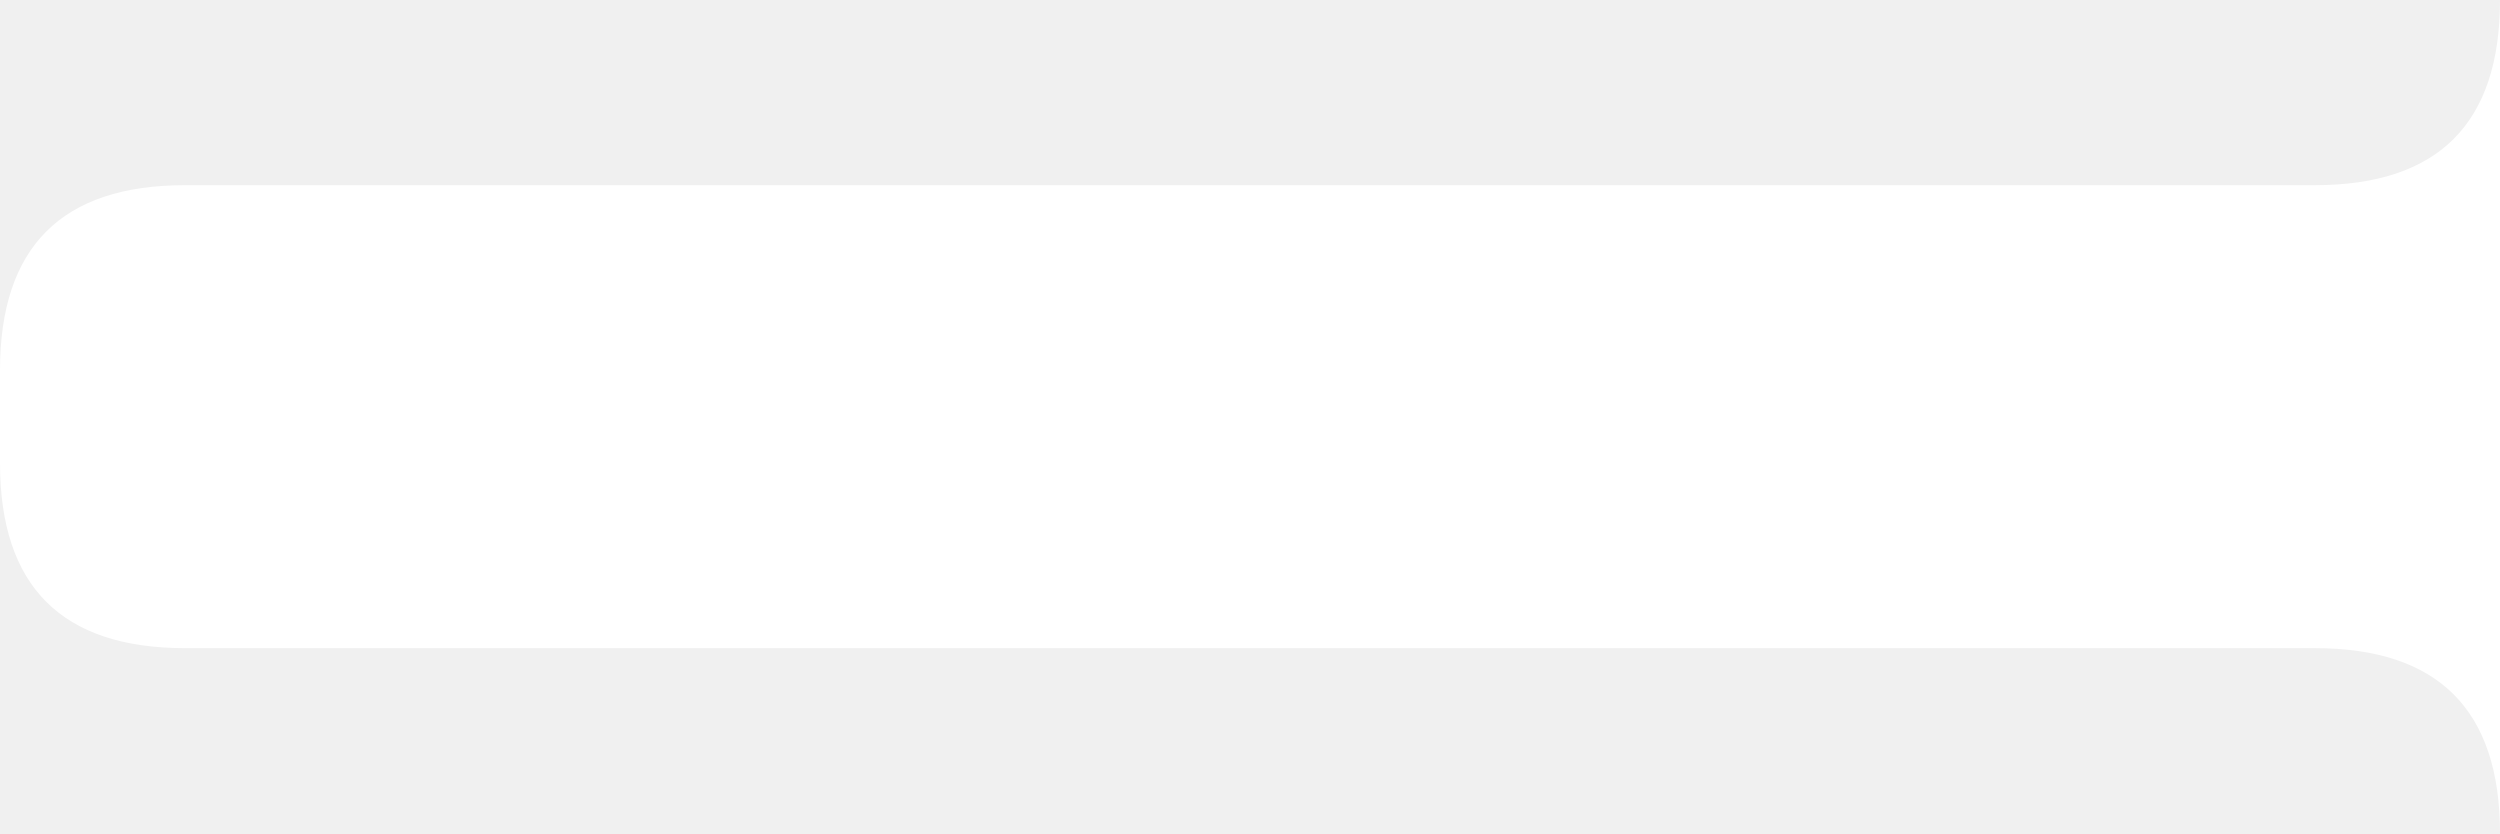
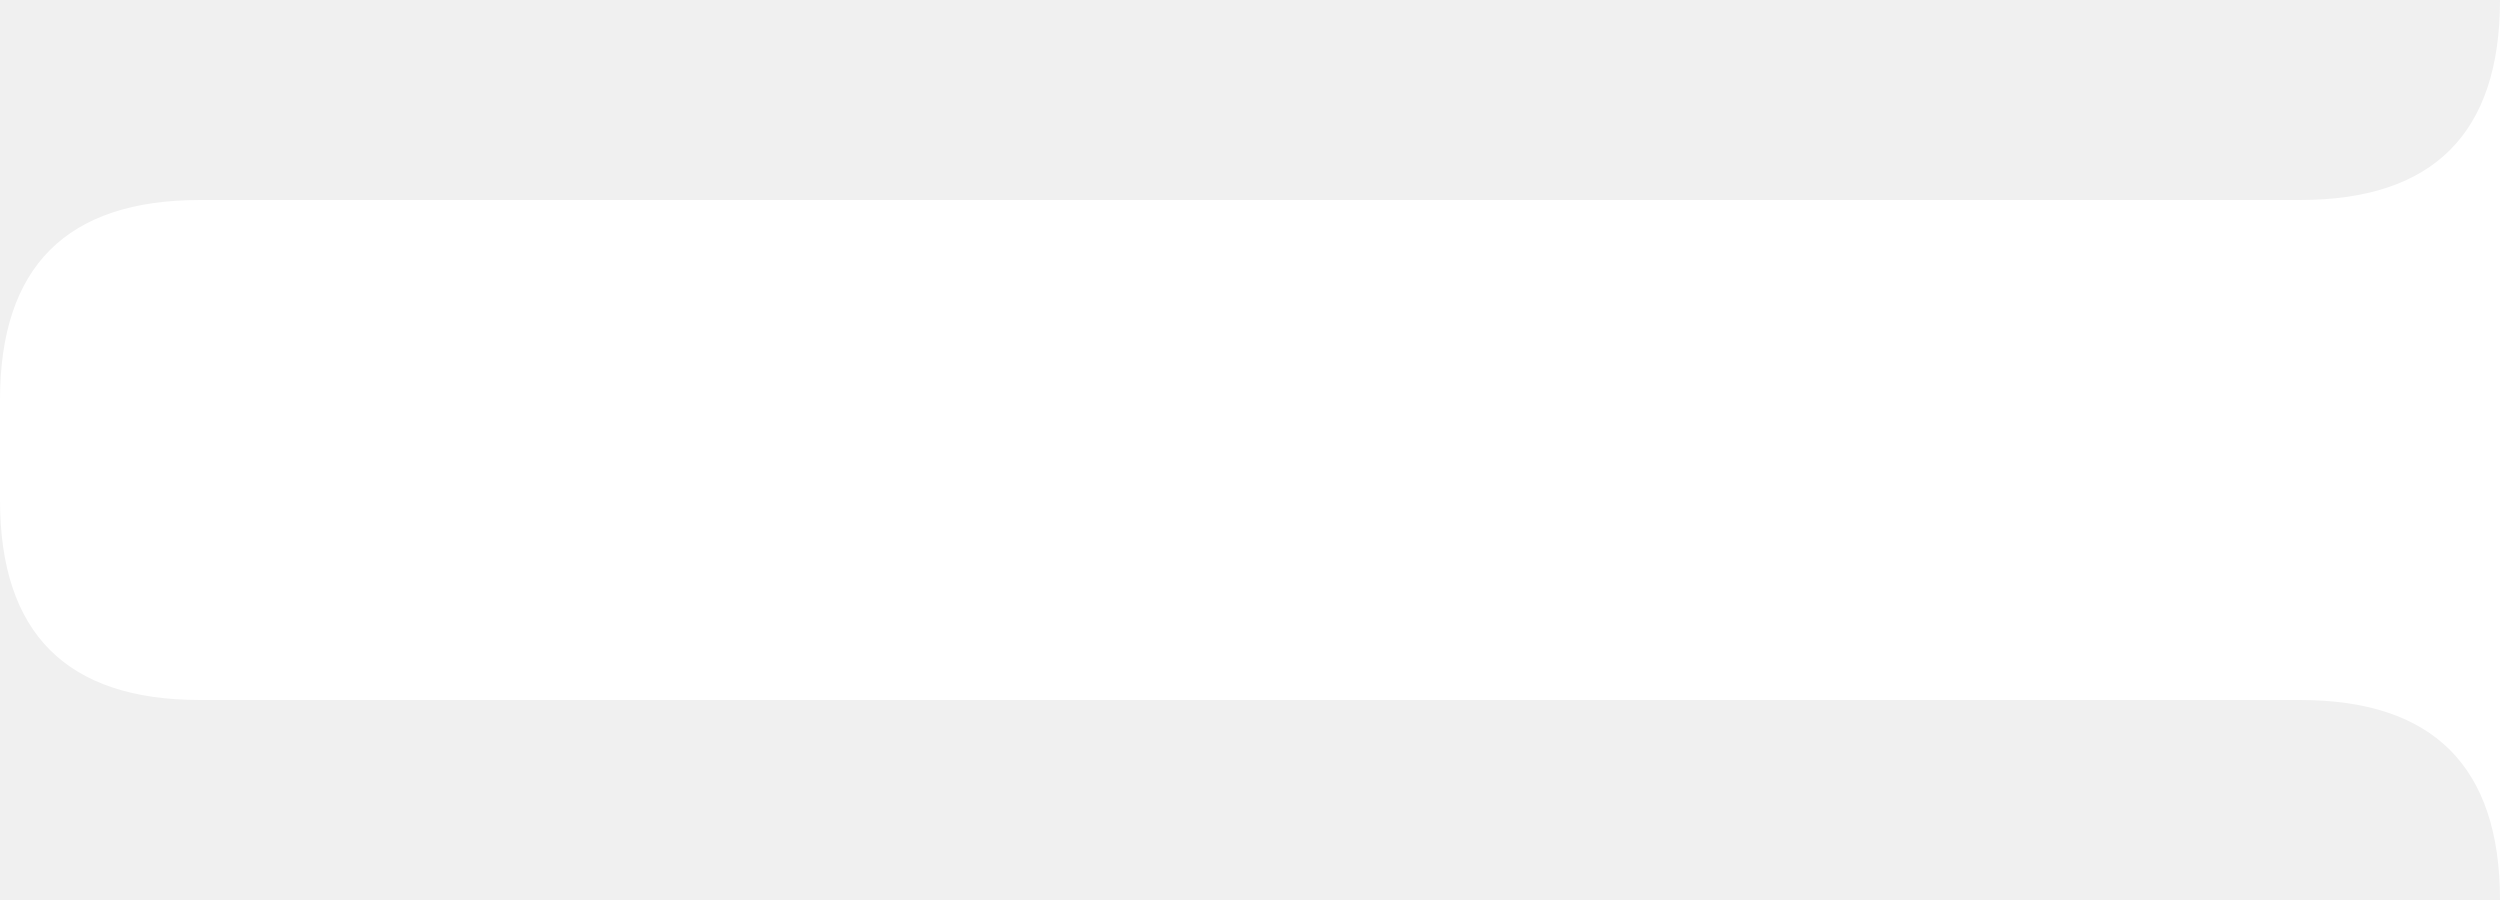
- <svg xmlns="http://www.w3.org/2000/svg" width="270" height="90" version="1.1">
+ <svg xmlns="http://www.w3.org/2000/svg" width="250" height="90" version="1.1">
  <g transform="translate(0, -30)" stroke="none" fill="white">
-     <path d="M 270 30 Q 270 50 250 50 L 20 50 Q 0 50 0 70 L 0 80 Q 0 100 20 100 L 250 100 Q 270 100 270 120 L 270 30Z" />
+     <path d="M 250 30 Q 250 50 230 50 L 20 50 Q 0 50 0 70 L 0 80 Q 0 100 20 100 L 230 100 Q 250 100 250 120 L 250 30Z" />
  </g>
</svg>
